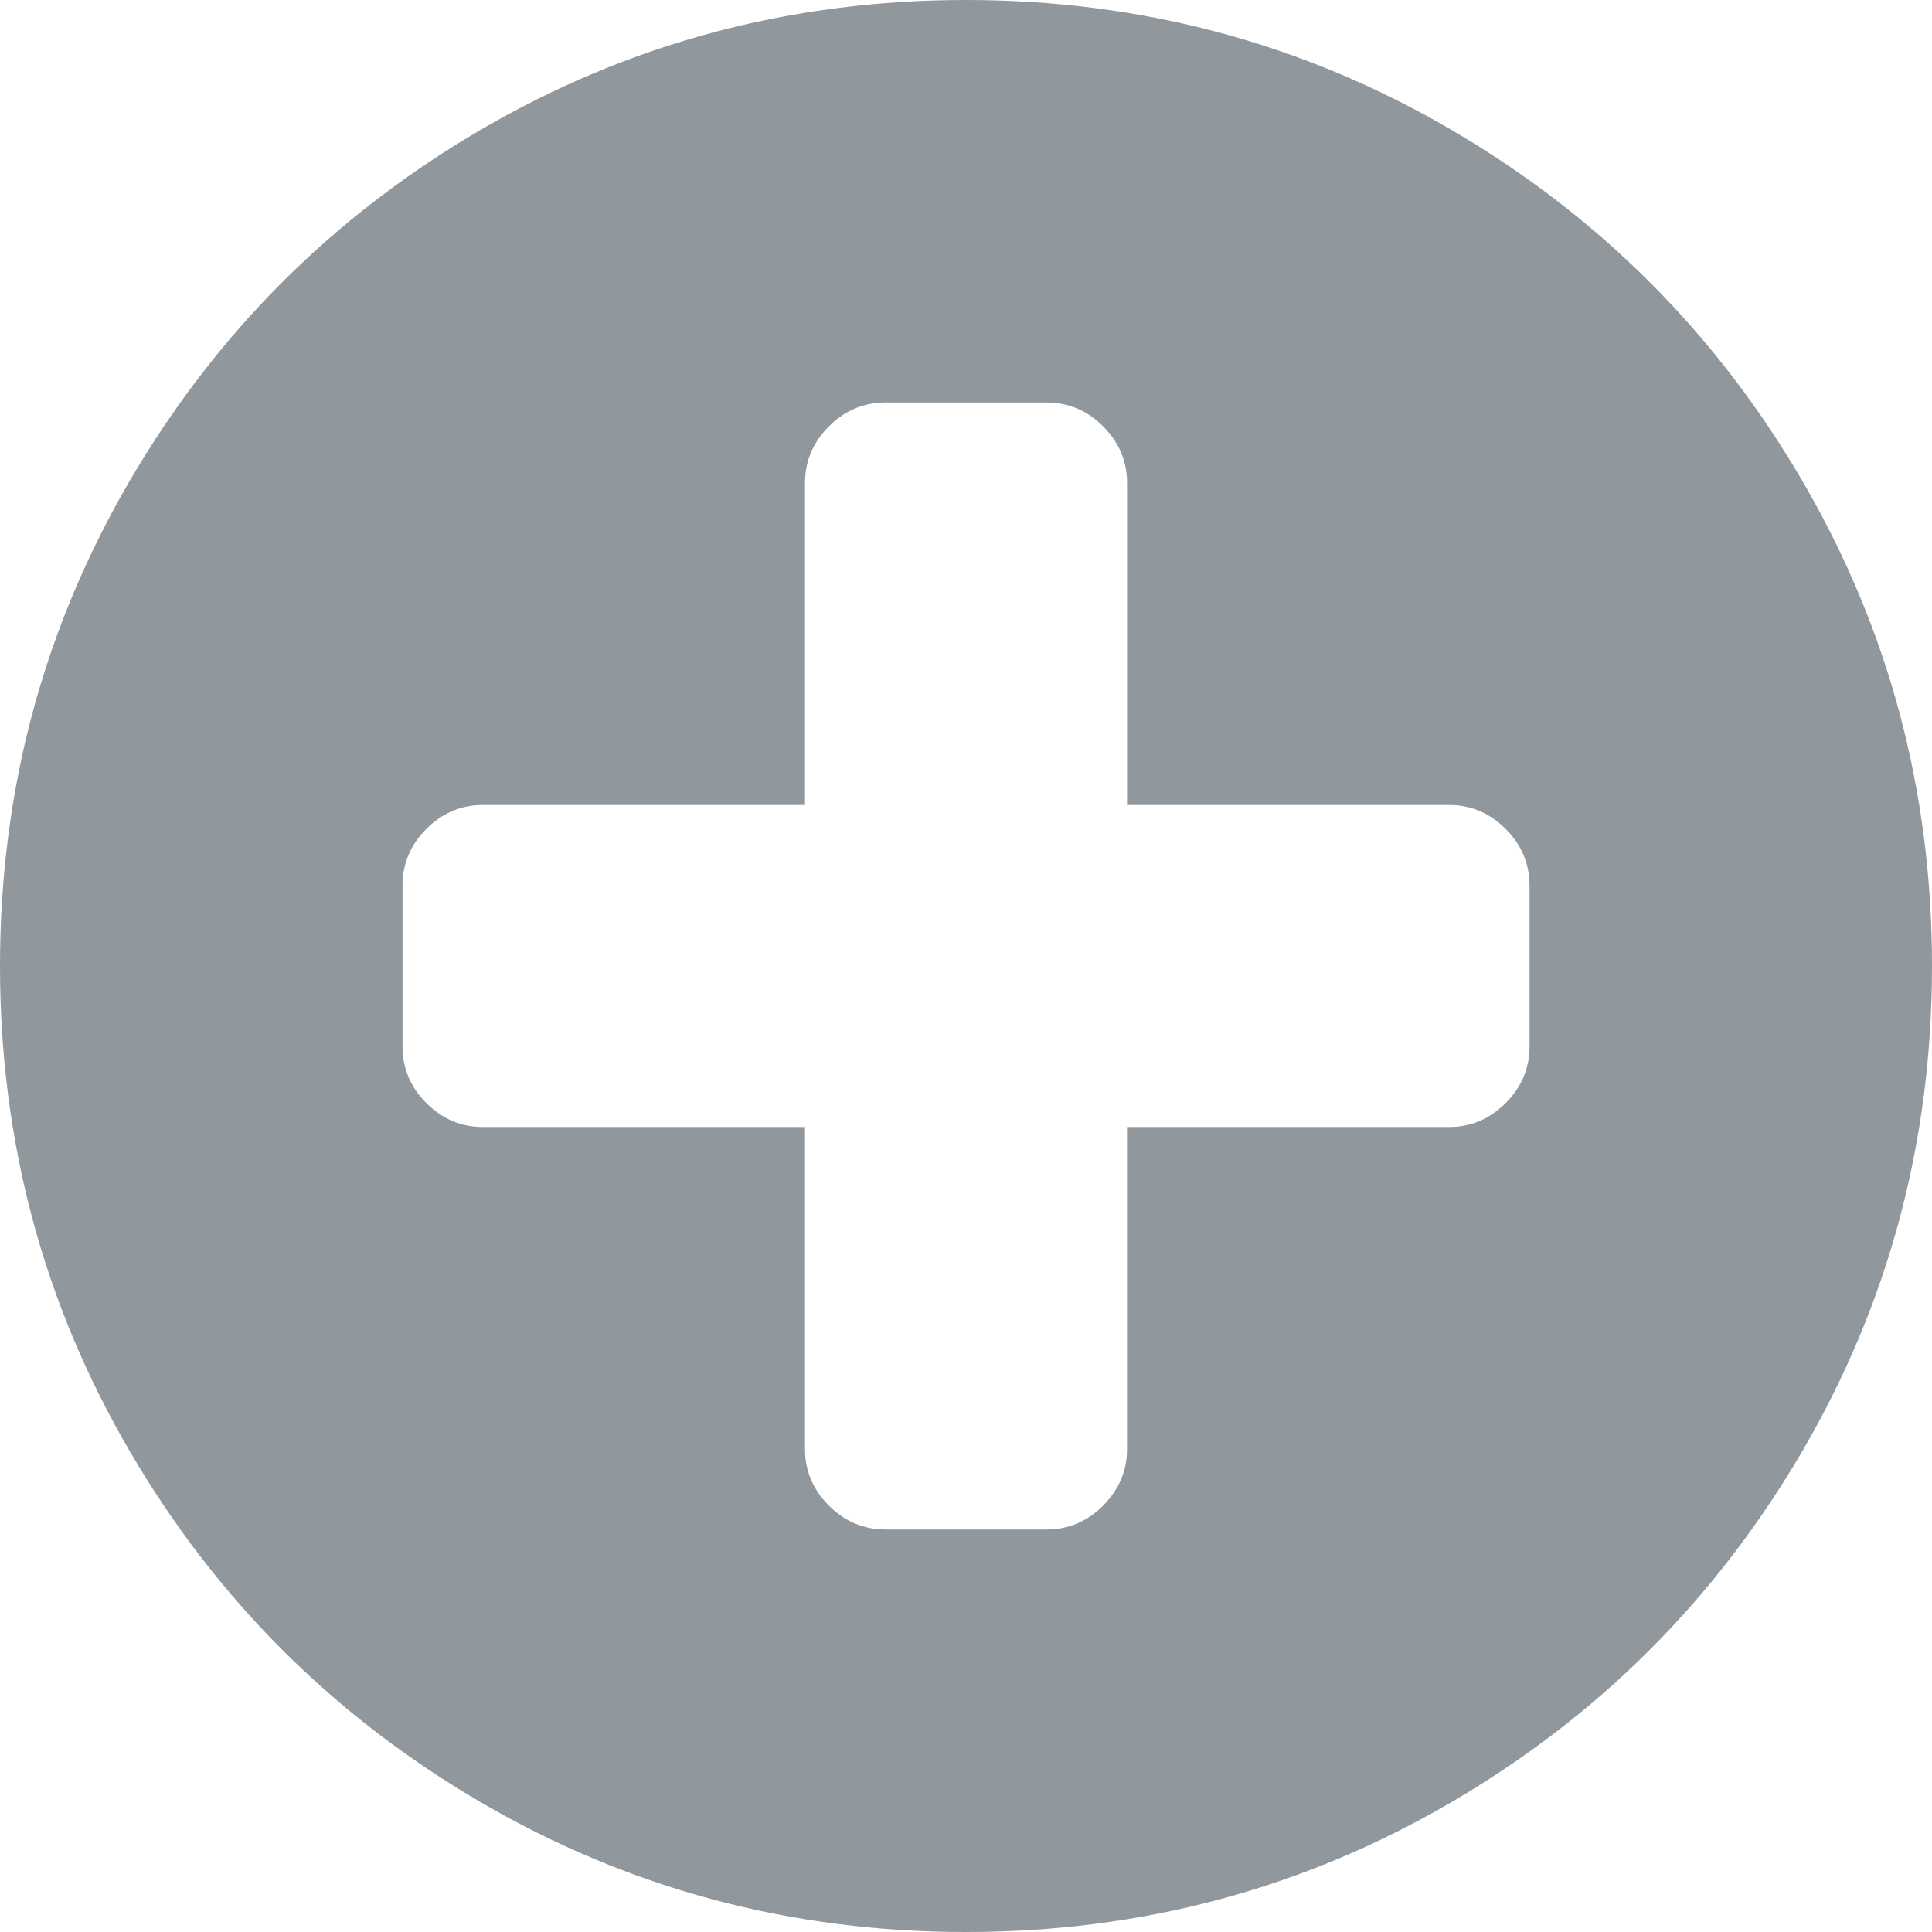
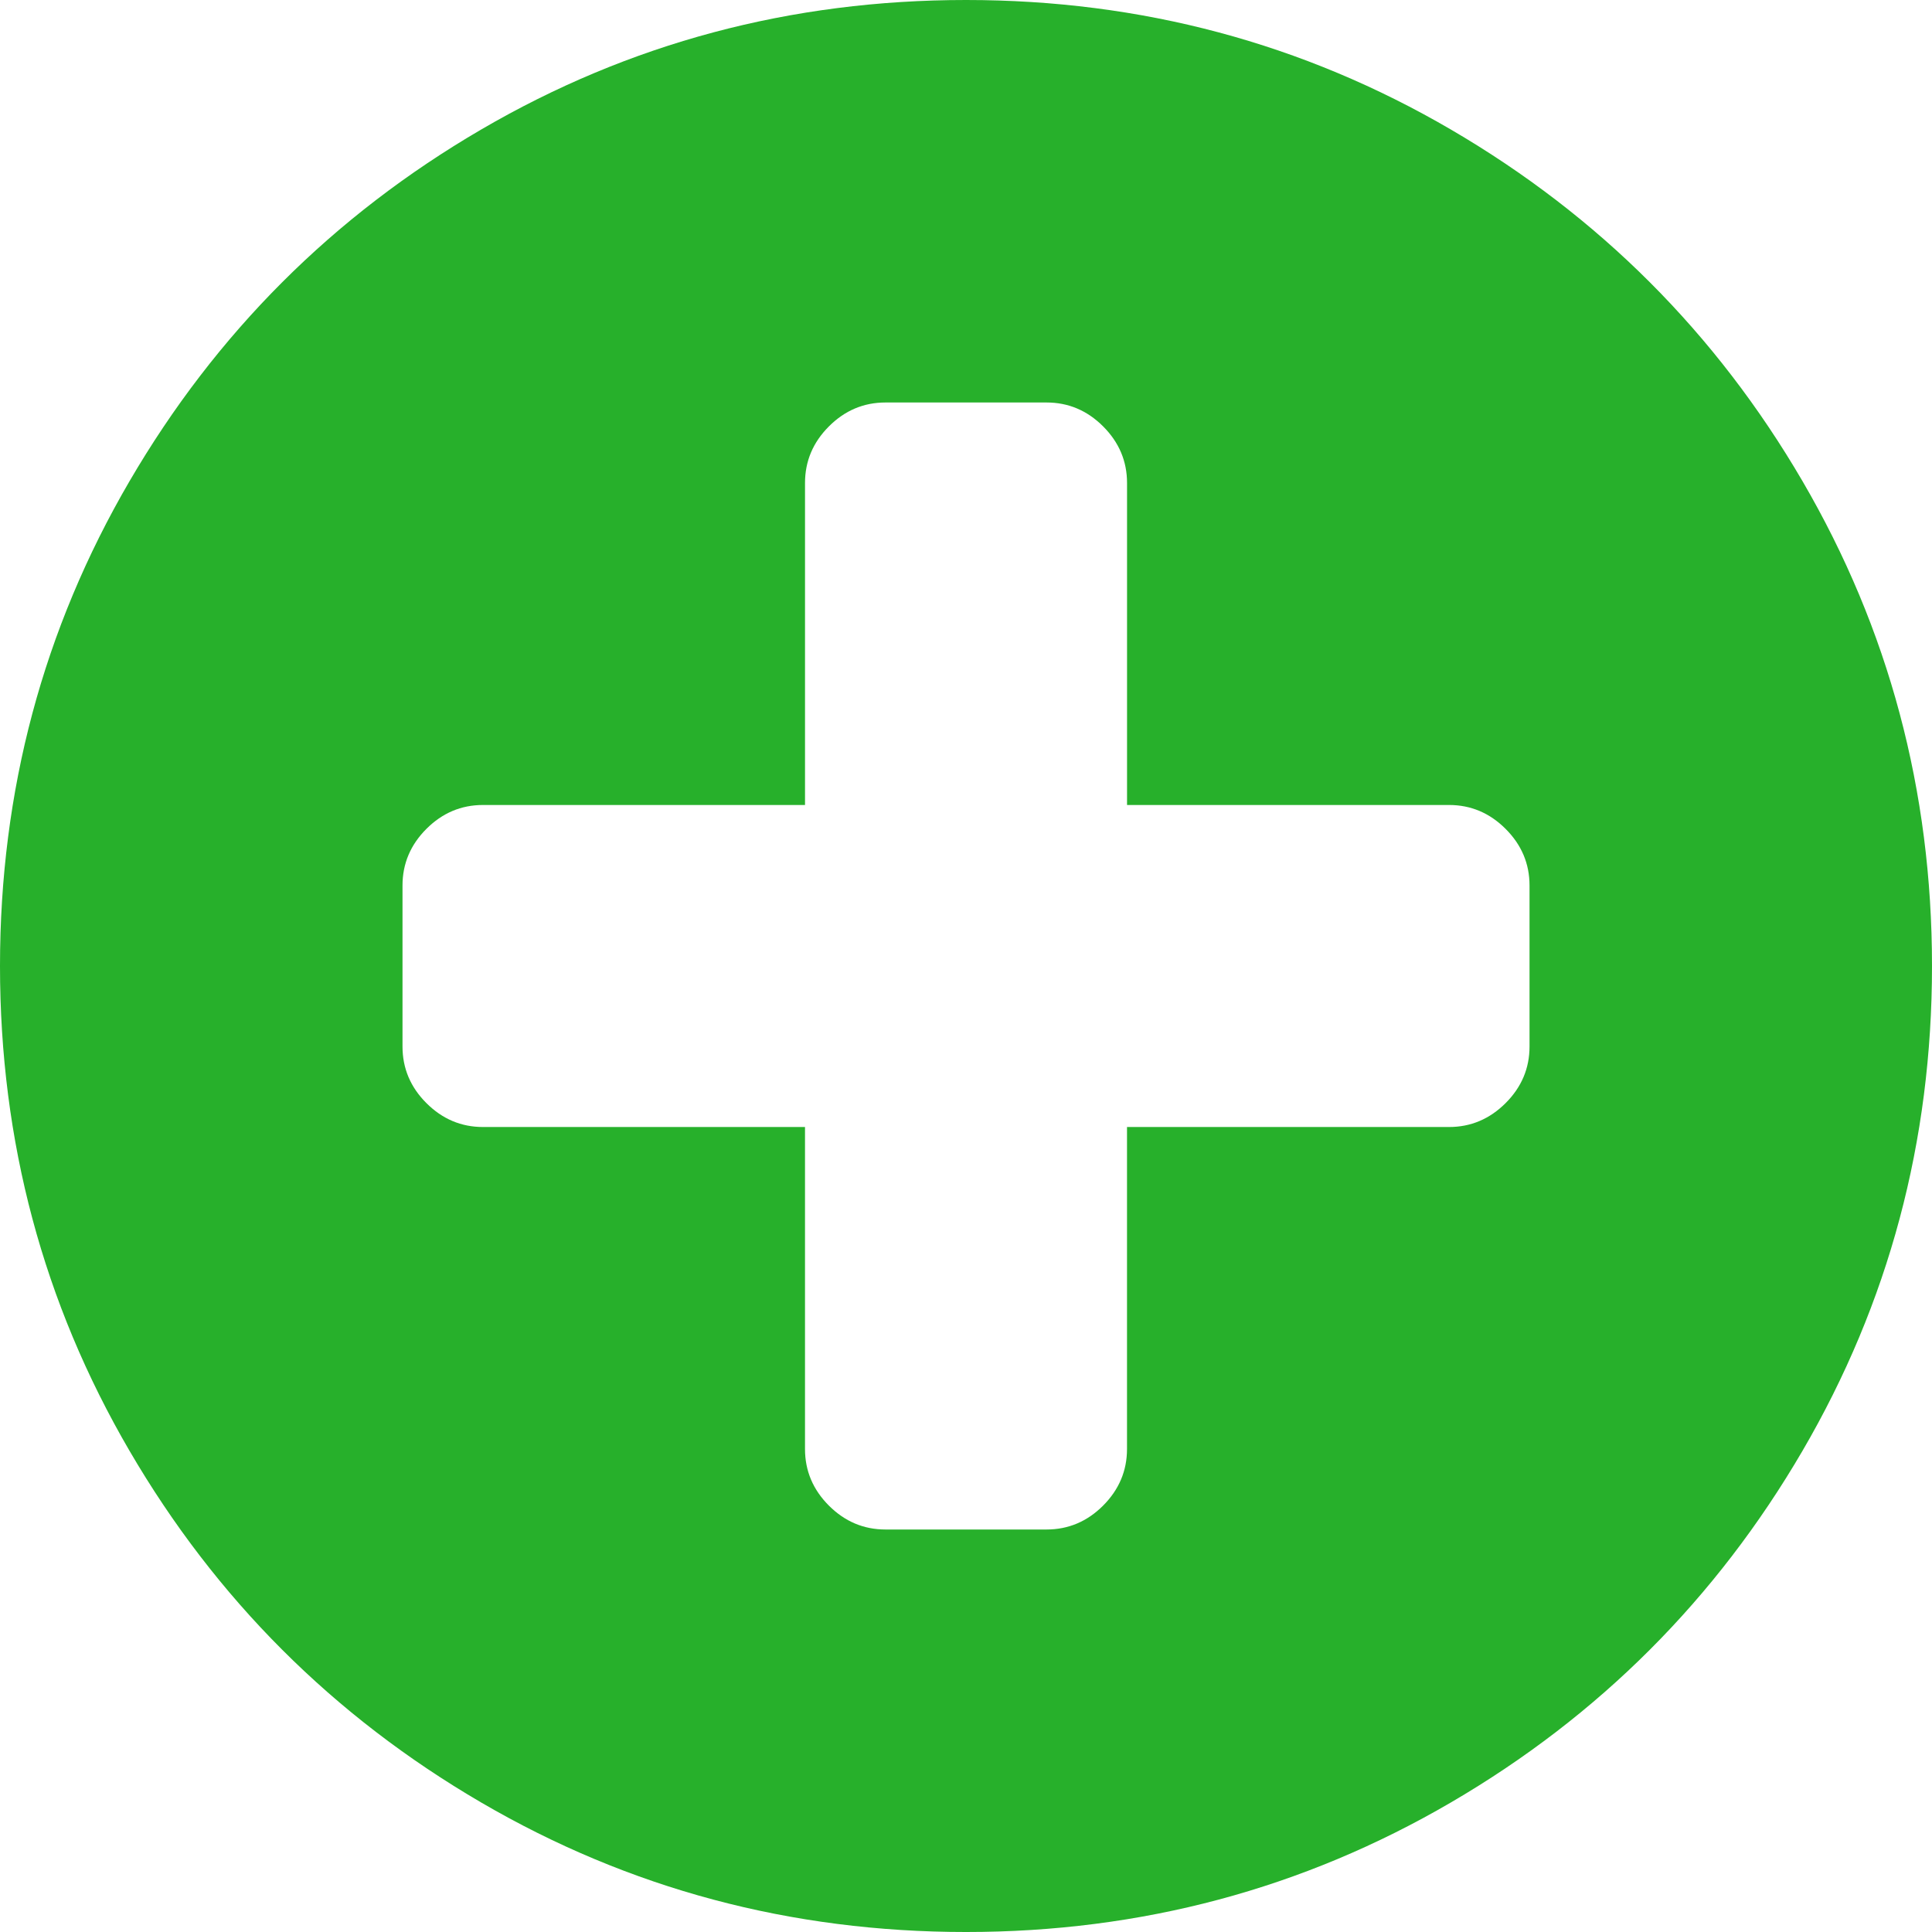
<svg xmlns="http://www.w3.org/2000/svg" version="1.1" id="Capa_1" x="0px" y="0px" width="512px" height="512px" viewBox="0 0 438.533 438.533" style="enable-background:new 0 0 438.533 438.533;" xml:space="preserve">
  <g>
-     <path d="M409.133,109.203c-19.608-33.592-46.205-60.189-79.798-79.796C295.736,9.801,259.058,0,219.273,0   c-39.781,0-76.47,9.801-110.063,29.407c-33.595,19.604-60.192,46.201-79.8,79.796C9.801,142.8,0,179.489,0,219.267   c0,39.78,9.804,76.463,29.407,110.062c19.607,33.592,46.204,60.189,79.799,79.798c33.597,19.605,70.283,29.407,110.063,29.407   s76.47-9.802,110.065-29.407c33.593-19.602,60.189-46.206,79.795-79.798c19.603-33.596,29.403-70.284,29.403-110.062   C438.533,179.485,428.732,142.795,409.133,109.203z M347.179,237.539c0,4.948-1.811,9.236-5.428,12.847   c-3.62,3.614-7.901,5.428-12.847,5.428h-73.091v73.084c0,4.948-1.813,9.232-5.428,12.854c-3.613,3.613-7.897,5.421-12.847,5.421   h-36.543c-4.948,0-9.231-1.808-12.847-5.421c-3.617-3.621-5.426-7.905-5.426-12.854v-73.084h-73.089   c-4.948,0-9.229-1.813-12.847-5.428c-3.616-3.61-5.424-7.898-5.424-12.847v-36.547c0-4.948,1.809-9.231,5.424-12.847   c3.617-3.617,7.898-5.426,12.847-5.426h73.092v-73.089c0-4.949,1.809-9.229,5.426-12.847c3.616-3.616,7.898-5.424,12.847-5.424   h36.547c4.948,0,9.233,1.809,12.847,5.424c3.614,3.617,5.428,7.898,5.428,12.847v73.089h73.084c4.948,0,9.232,1.809,12.847,5.426   c3.617,3.615,5.428,7.898,5.428,12.847V237.539z" fill="#90989e" />
+     <path d="M409.133,109.203c-19.608-33.592-46.205-60.189-79.798-79.796C295.736,9.801,259.058,0,219.273,0   c-39.781,0-76.47,9.801-110.063,29.407c-33.595,19.604-60.192,46.201-79.8,79.796C9.801,142.8,0,179.489,0,219.267   c0,39.78,9.804,76.463,29.407,110.062c19.607,33.592,46.204,60.189,79.799,79.798c33.597,19.605,70.283,29.407,110.063,29.407   s76.47-9.802,110.065-29.407c33.593-19.602,60.189-46.206,79.795-79.798c19.603-33.596,29.403-70.284,29.403-110.062   C438.533,179.485,428.732,142.795,409.133,109.203z M347.179,237.539c0,4.948-1.811,9.236-5.428,12.847   c-3.62,3.614-7.901,5.428-12.847,5.428h-73.091v73.084c0,4.948-1.813,9.232-5.428,12.854c-3.613,3.613-7.897,5.421-12.847,5.421   h-36.543c-4.948,0-9.231-1.808-12.847-5.421c-3.617-3.621-5.426-7.905-5.426-12.854v-73.084h-73.089   c-4.948,0-9.229-1.813-12.847-5.428c-3.616-3.61-5.424-7.898-5.424-12.847v-36.547c0-4.948,1.809-9.231,5.424-12.847   c3.617-3.617,7.898-5.426,12.847-5.426h73.092v-73.089c0-4.949,1.809-9.229,5.426-12.847c3.616-3.616,7.898-5.424,12.847-5.424   h36.547c4.948,0,9.233,1.809,12.847,5.424c3.614,3.617,5.428,7.898,5.428,12.847v73.089h73.084c4.948,0,9.232,1.809,12.847,5.426   c3.617,3.615,5.428,7.898,5.428,12.847V237.539z" fill="#27b02b" />
  </g>
  <g>
</g>
  <g>
</g>
  <g>
</g>
  <g>
</g>
  <g>
</g>
  <g>
</g>
  <g>
</g>
  <g>
</g>
  <g>
</g>
  <g>
</g>
  <g>
</g>
  <g>
</g>
  <g>
</g>
  <g>
</g>
  <g>
</g>
</svg>
